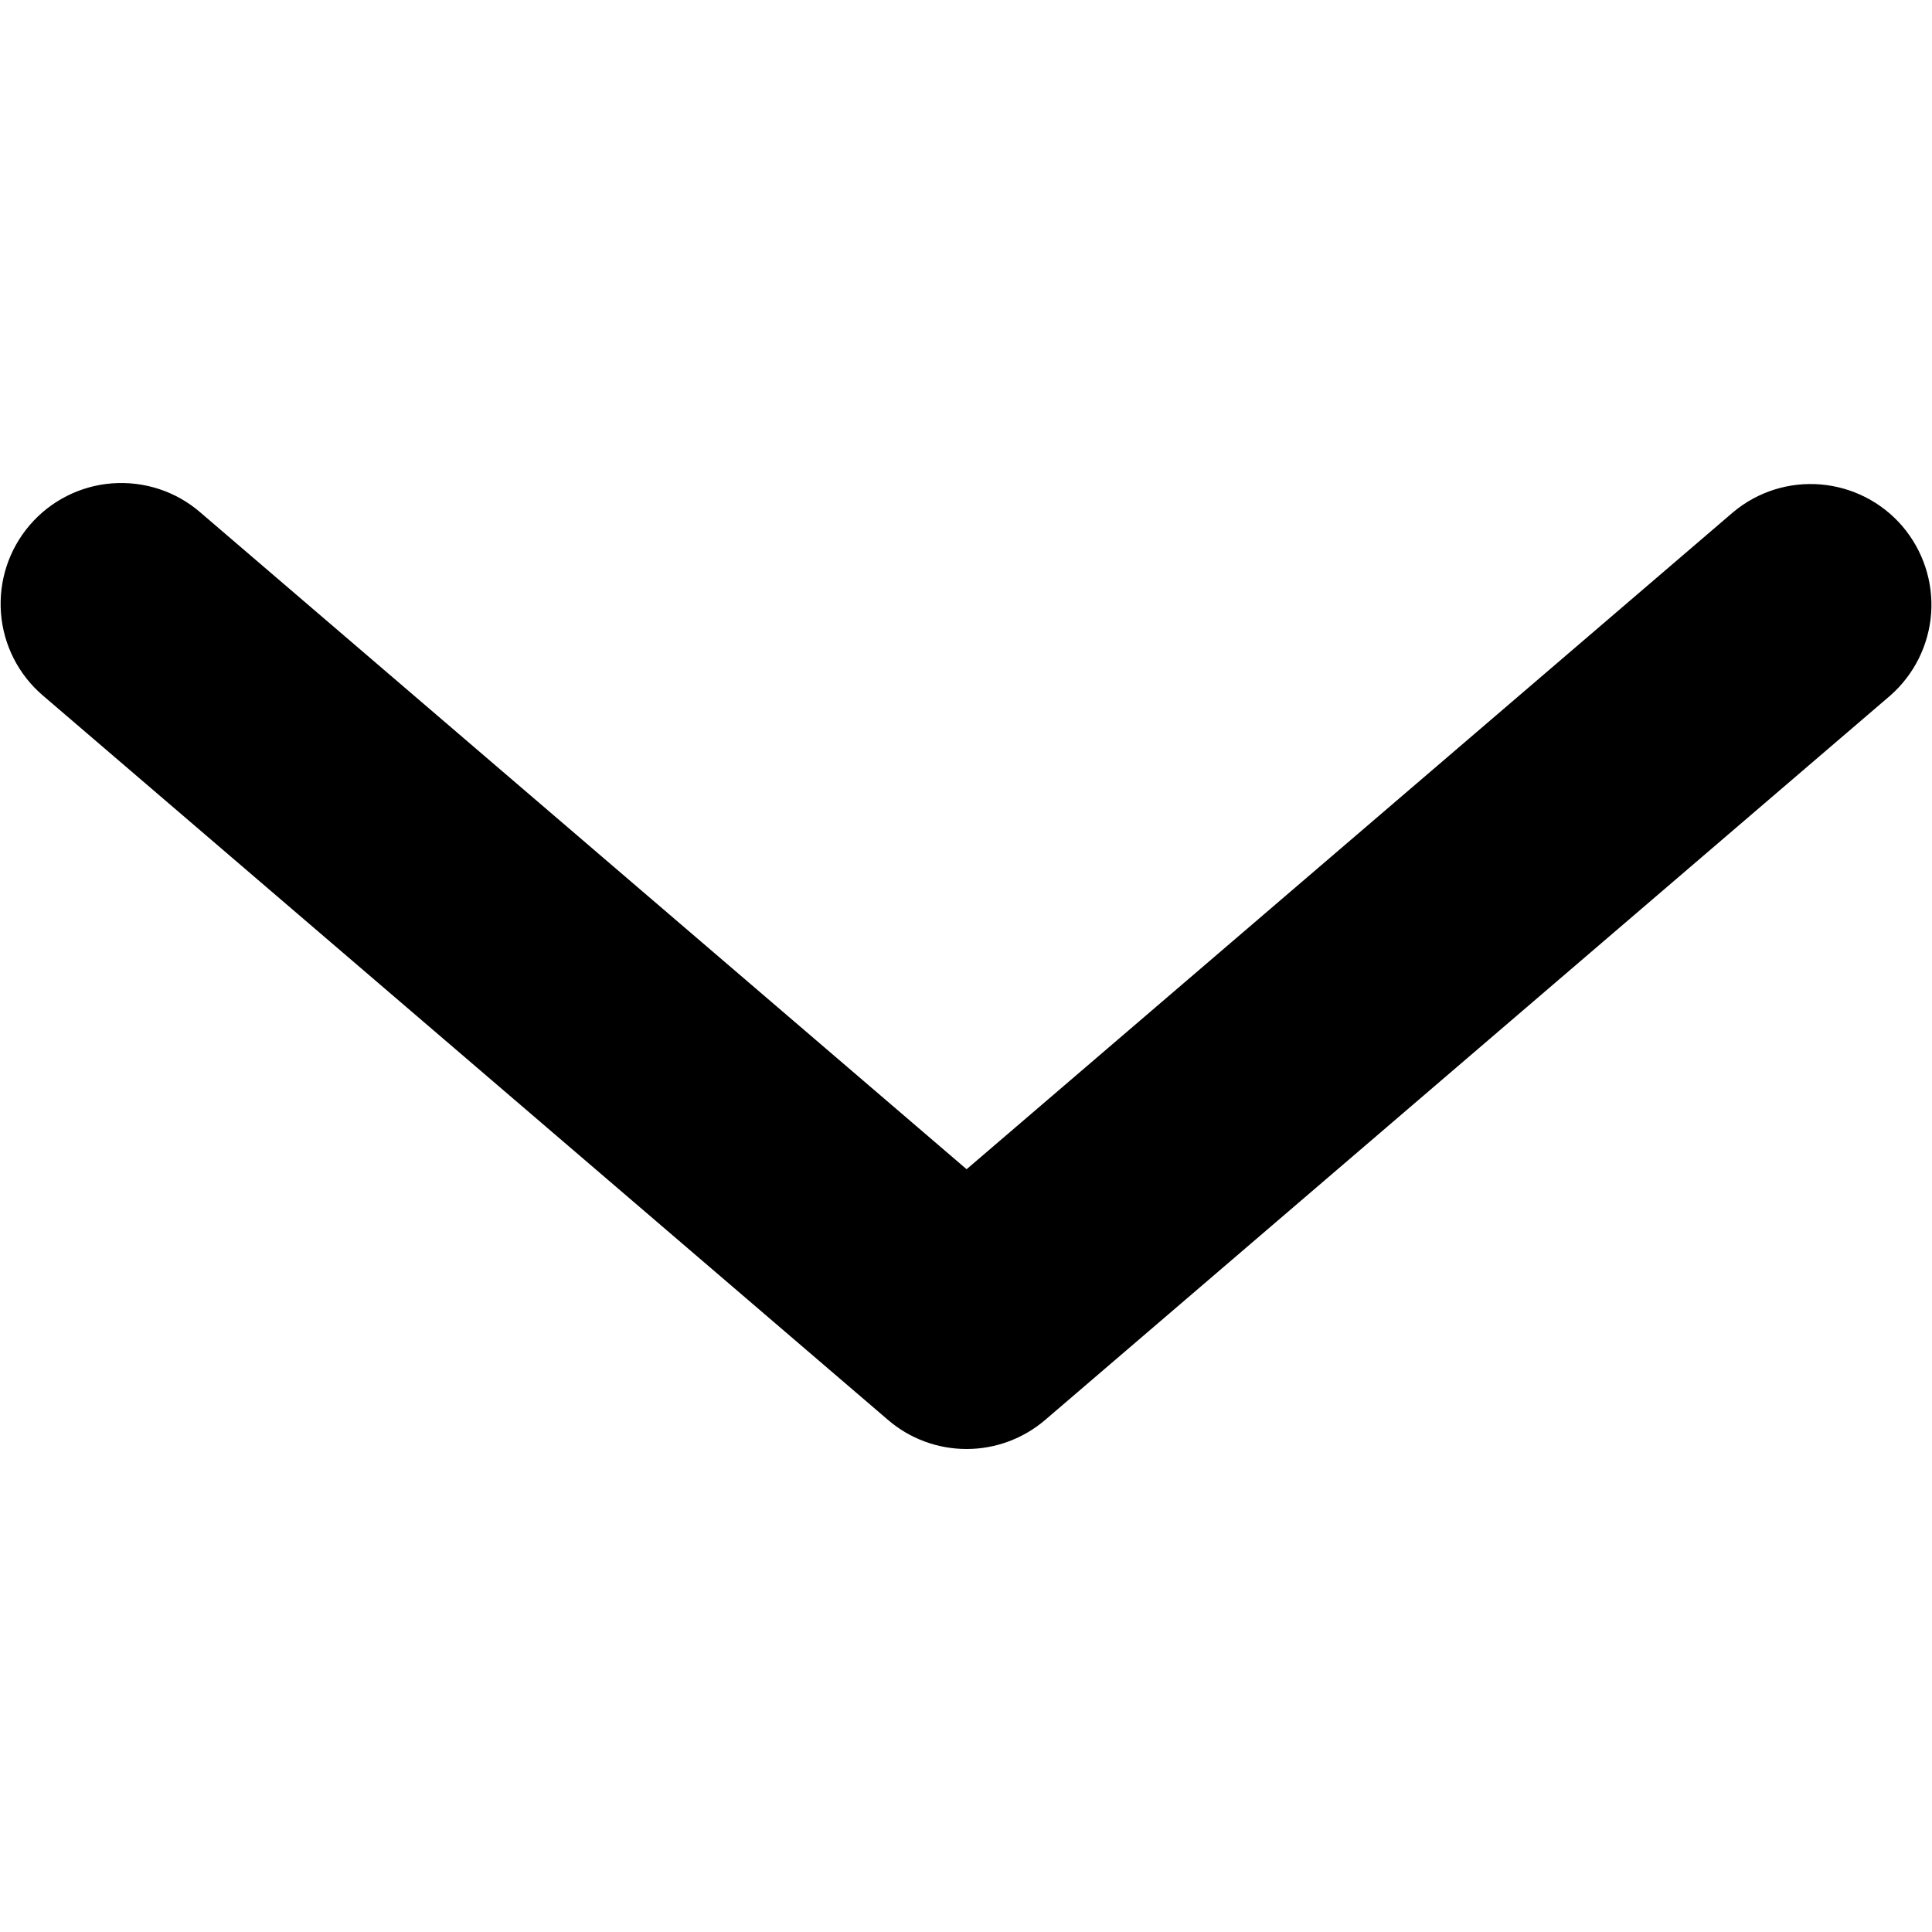
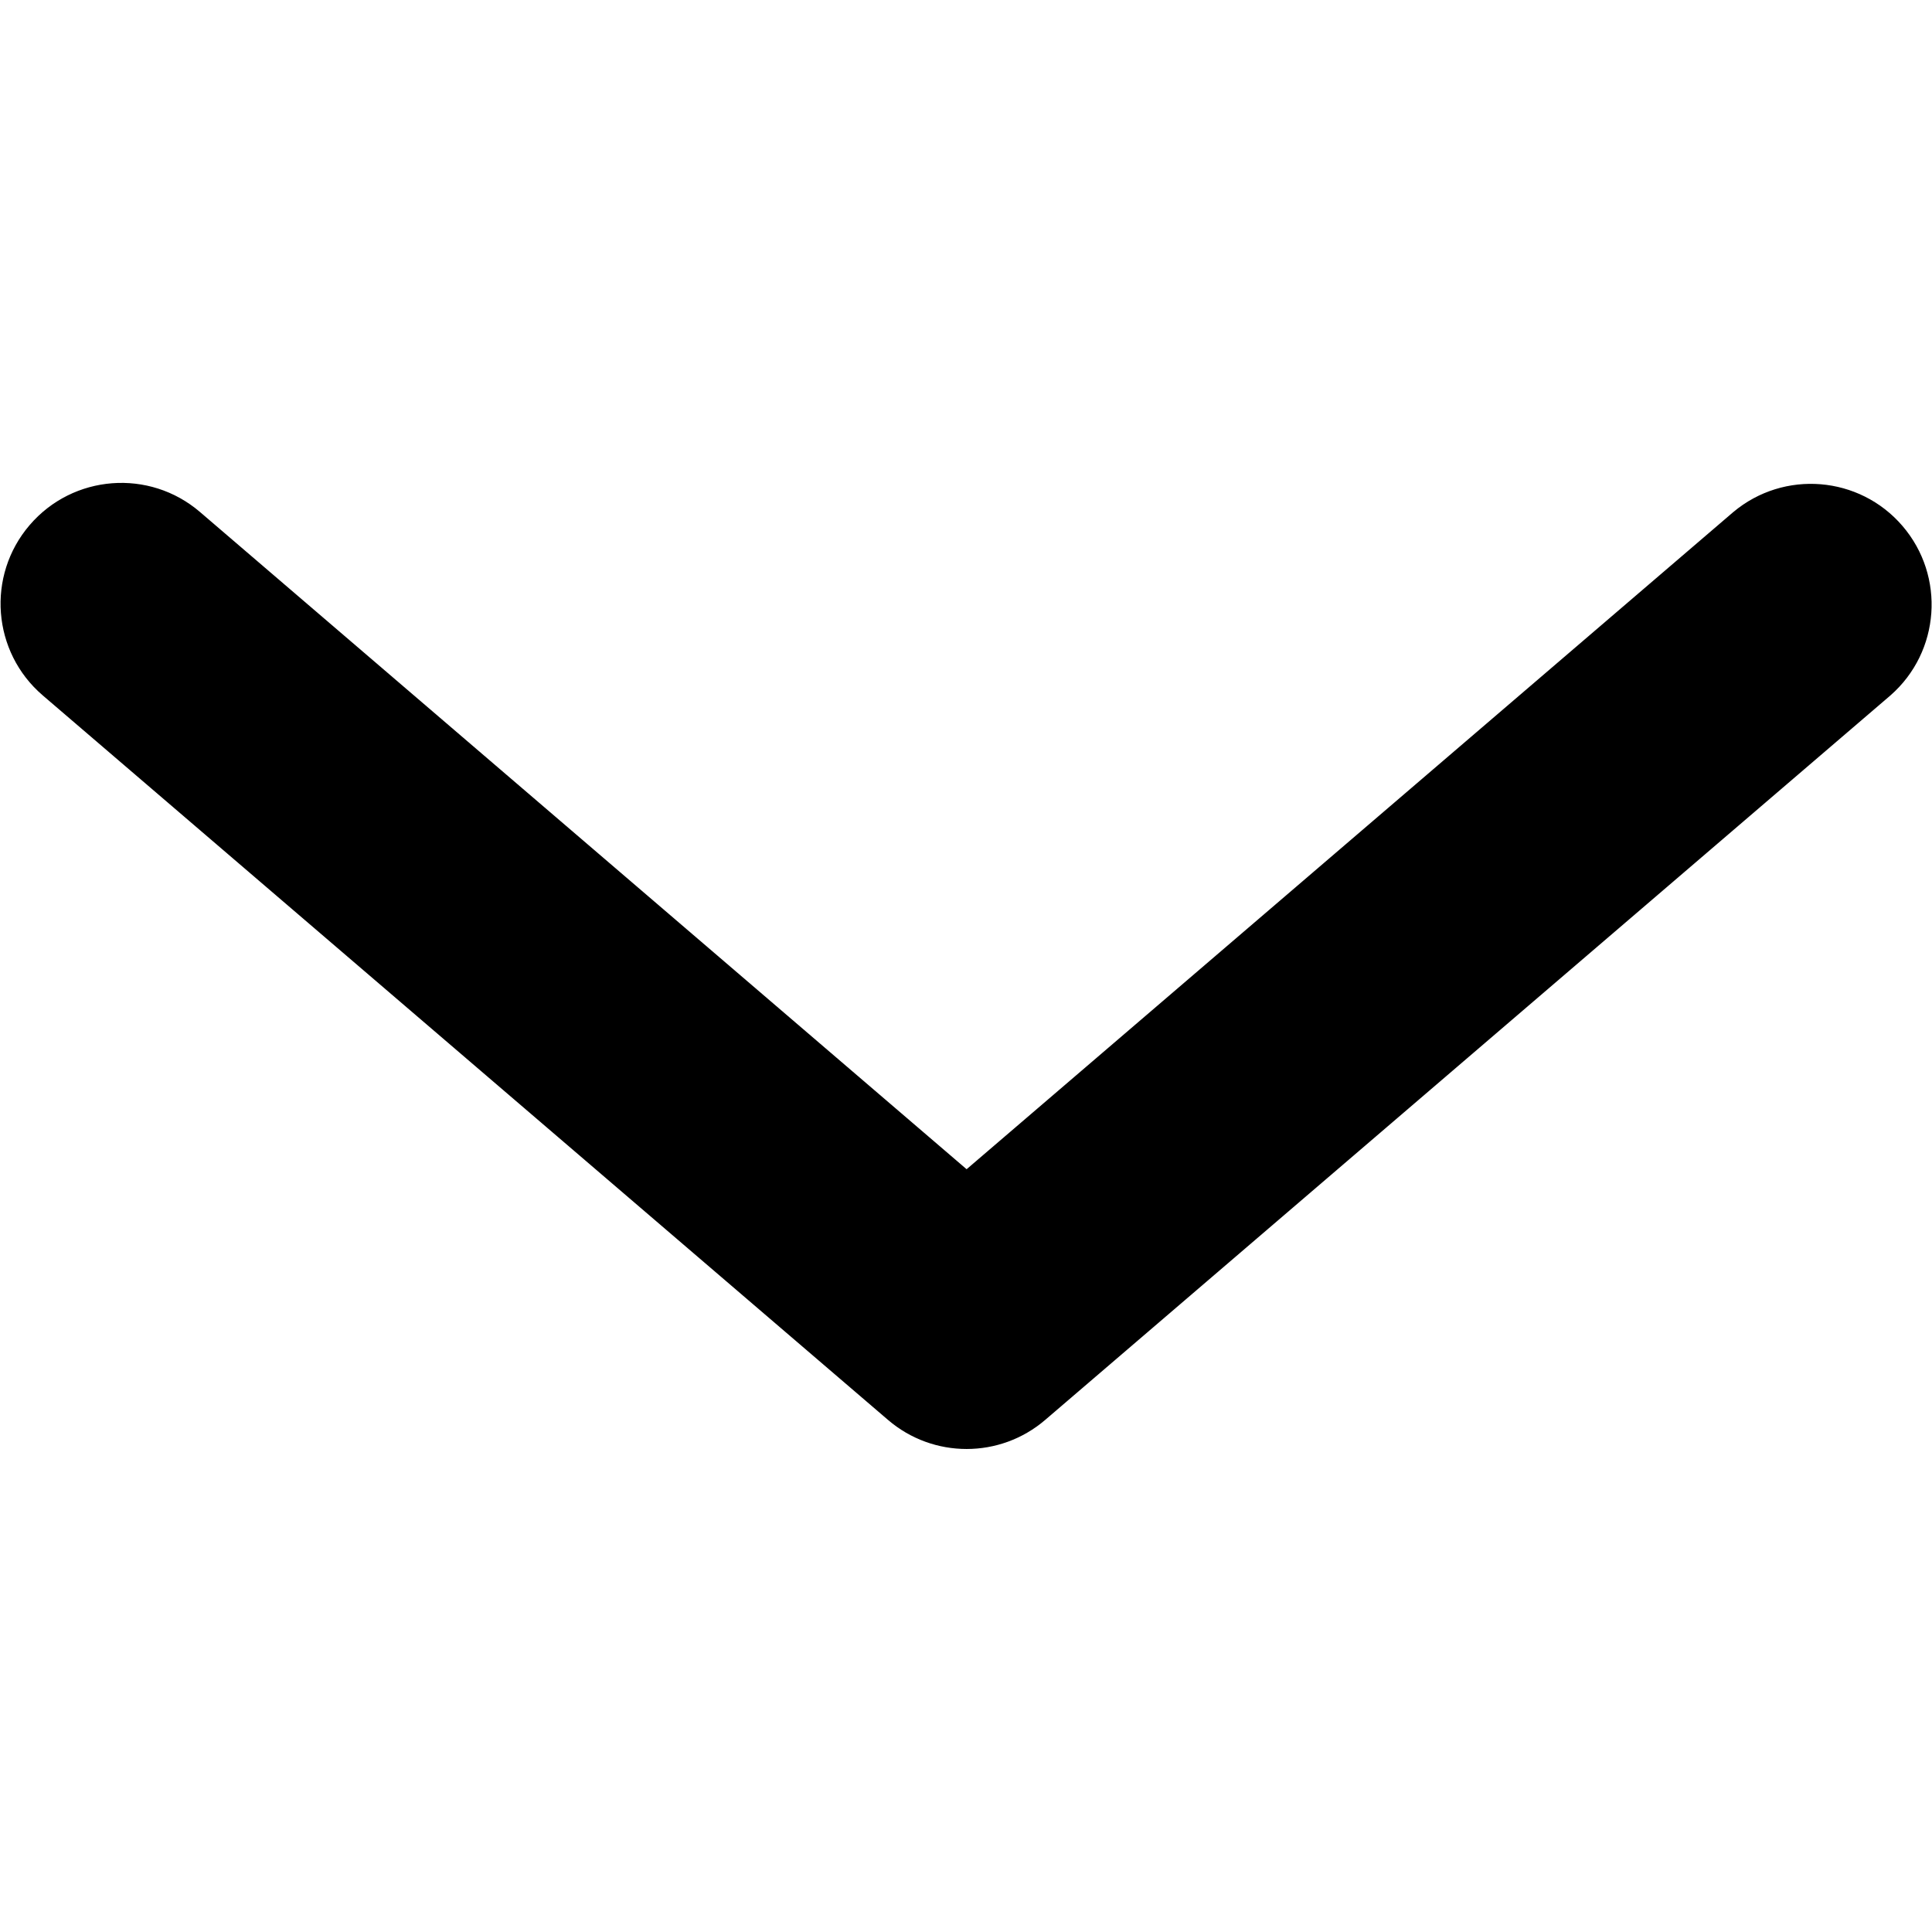
- <svg xmlns="http://www.w3.org/2000/svg" width="16" height="16" viewBox="0 0 16 16" fill="currentColor">
-   <path d="M8.656 11.759L15.656 5.759C15.853 5.585 15.974 5.341 15.993 5.078C16.011 4.816 15.925 4.557 15.754 4.357C15.583 4.158 15.34 4.034 15.078 4.012C14.816 3.99 14.556 4.072 14.354 4.241L8.005 9.683L1.656 4.241C1.455 4.068 1.193 3.983 0.928 4.003C0.664 4.023 0.418 4.148 0.246 4.349C0.073 4.551 -0.012 4.812 0.008 5.077C0.028 5.341 0.153 5.587 0.354 5.759L7.354 11.759C7.535 11.915 7.766 12 8.005 12C8.244 12 8.475 11.914 8.656 11.759Z" />
+ <svg xmlns="http://www.w3.org/2000/svg" width="16" height="16" fill="currentColor">
+   <path d="M8.656 11.759l7-6a1 1 0 00-1.302-1.518L8.005 9.683 1.656 4.24A1 1 0 00.354 5.759l7 6a1 1 0 001.302 0z" />
</svg>
